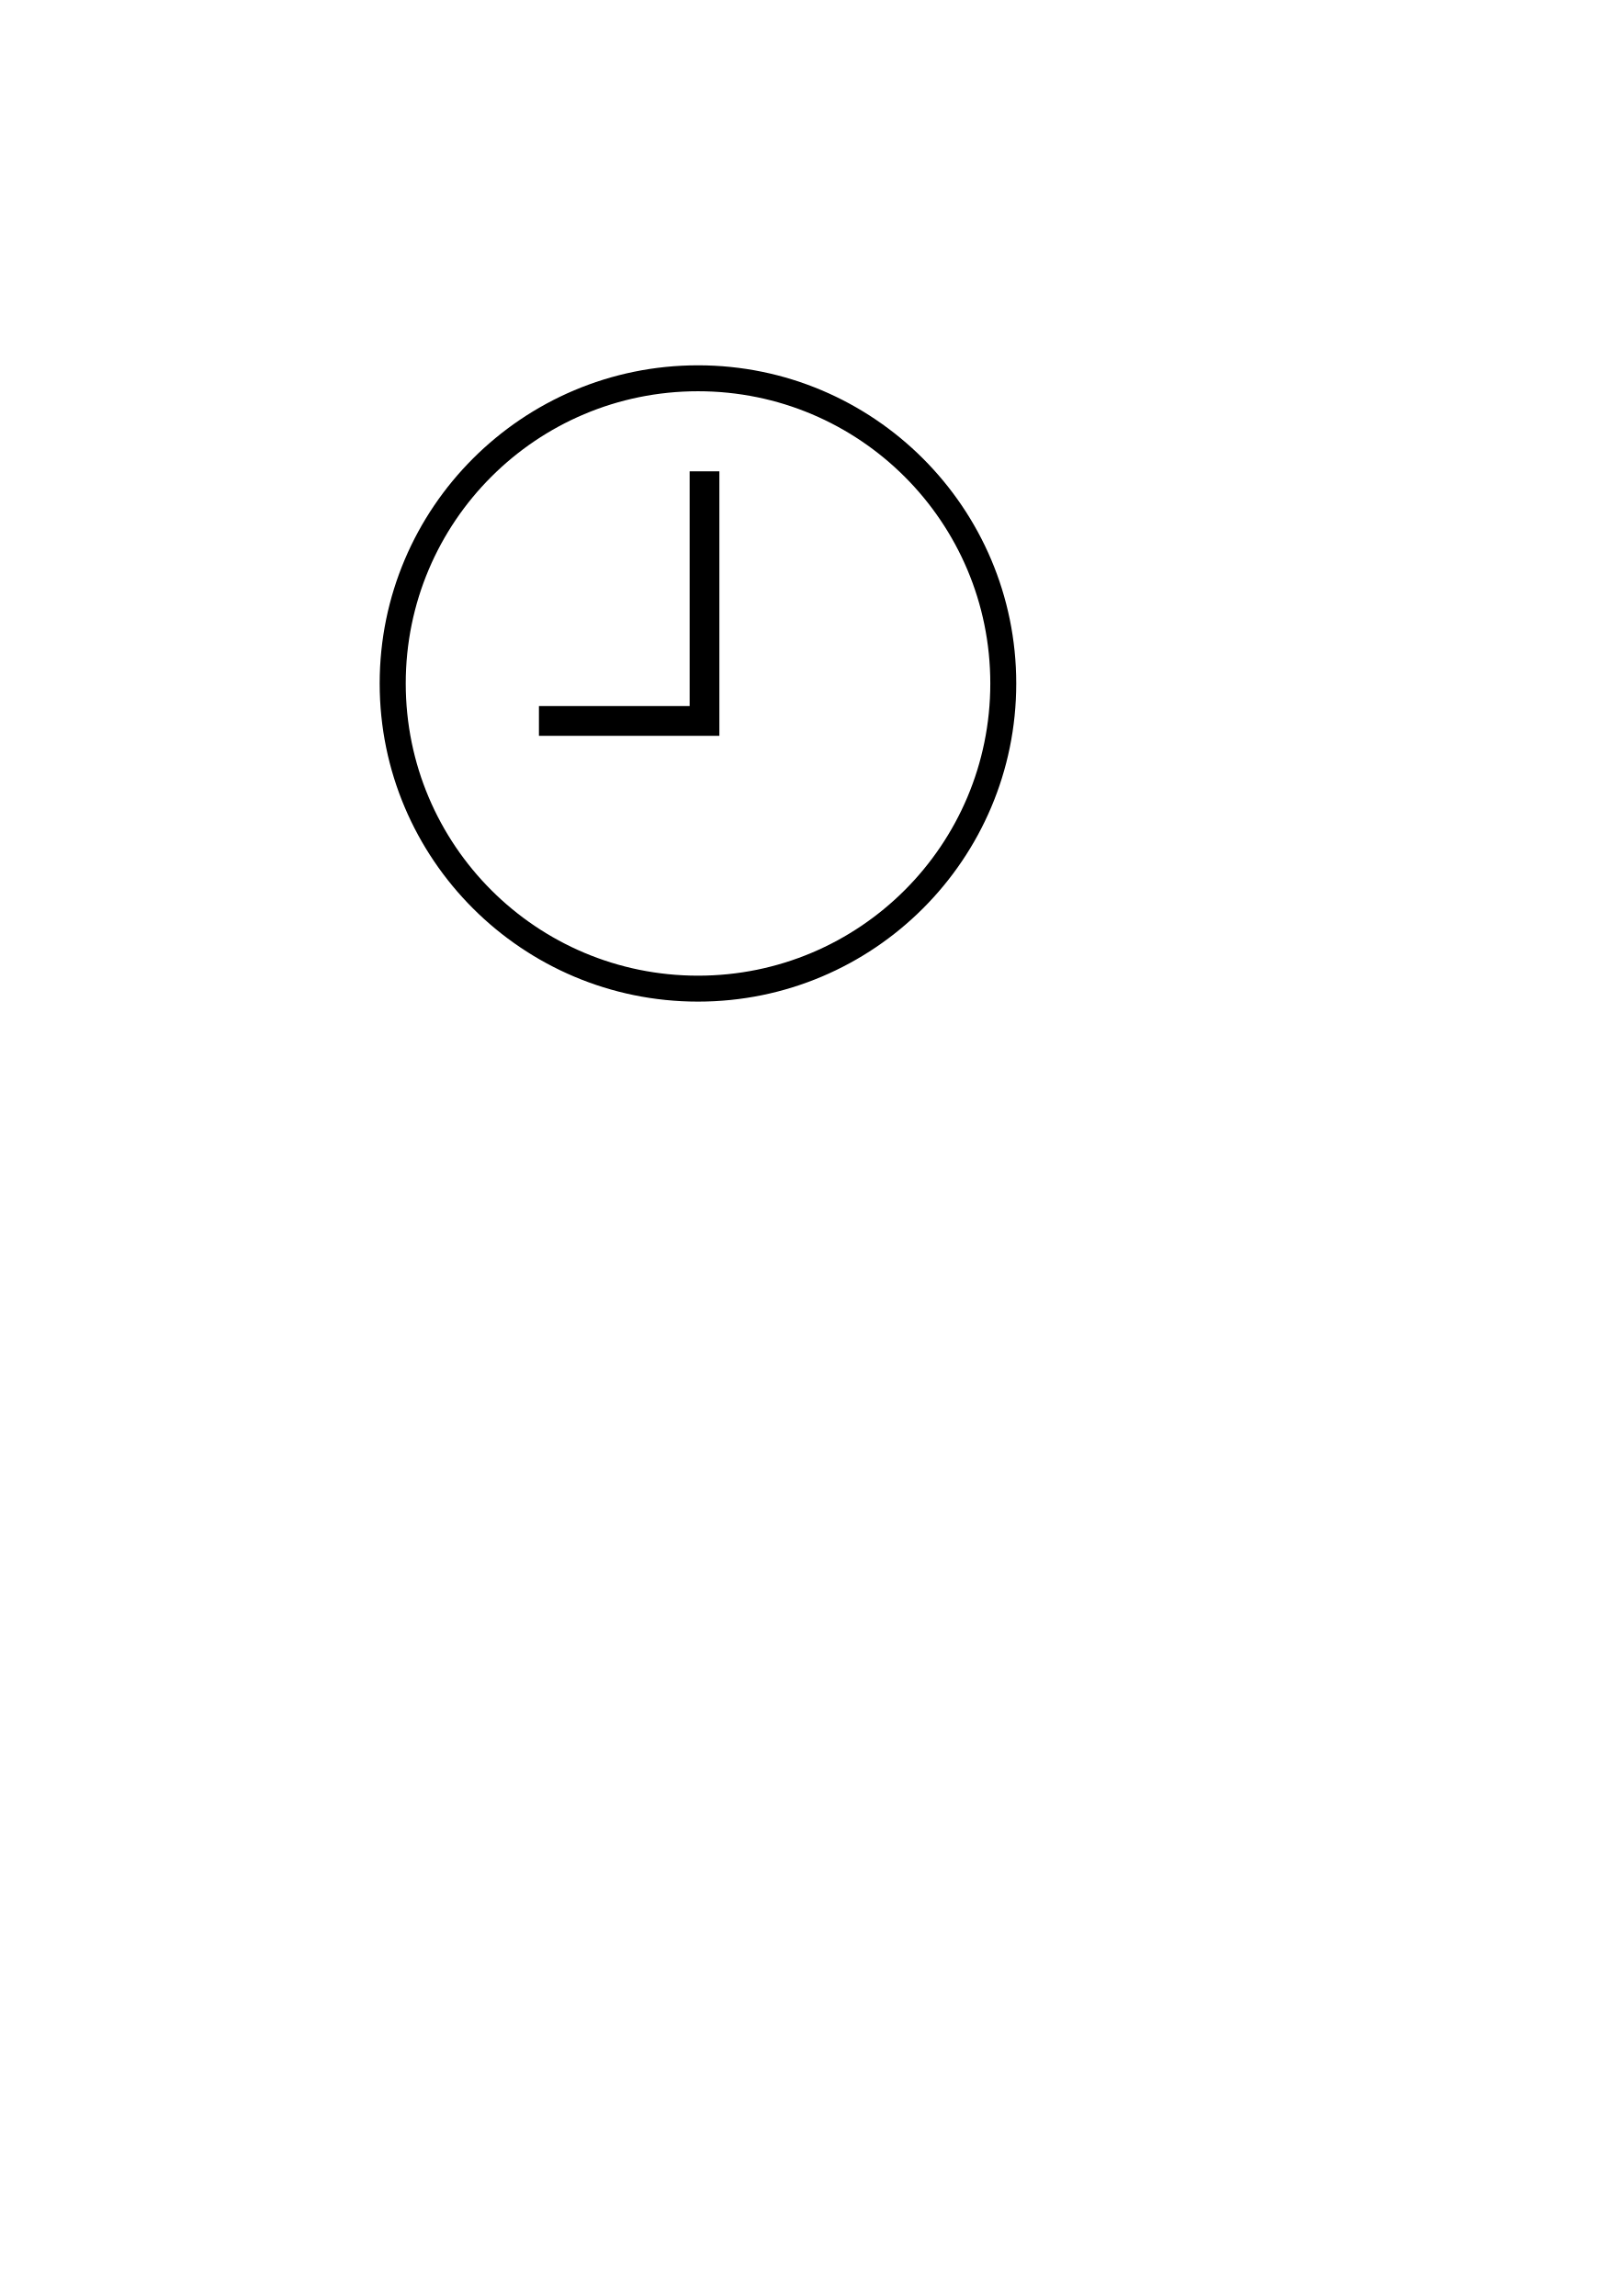
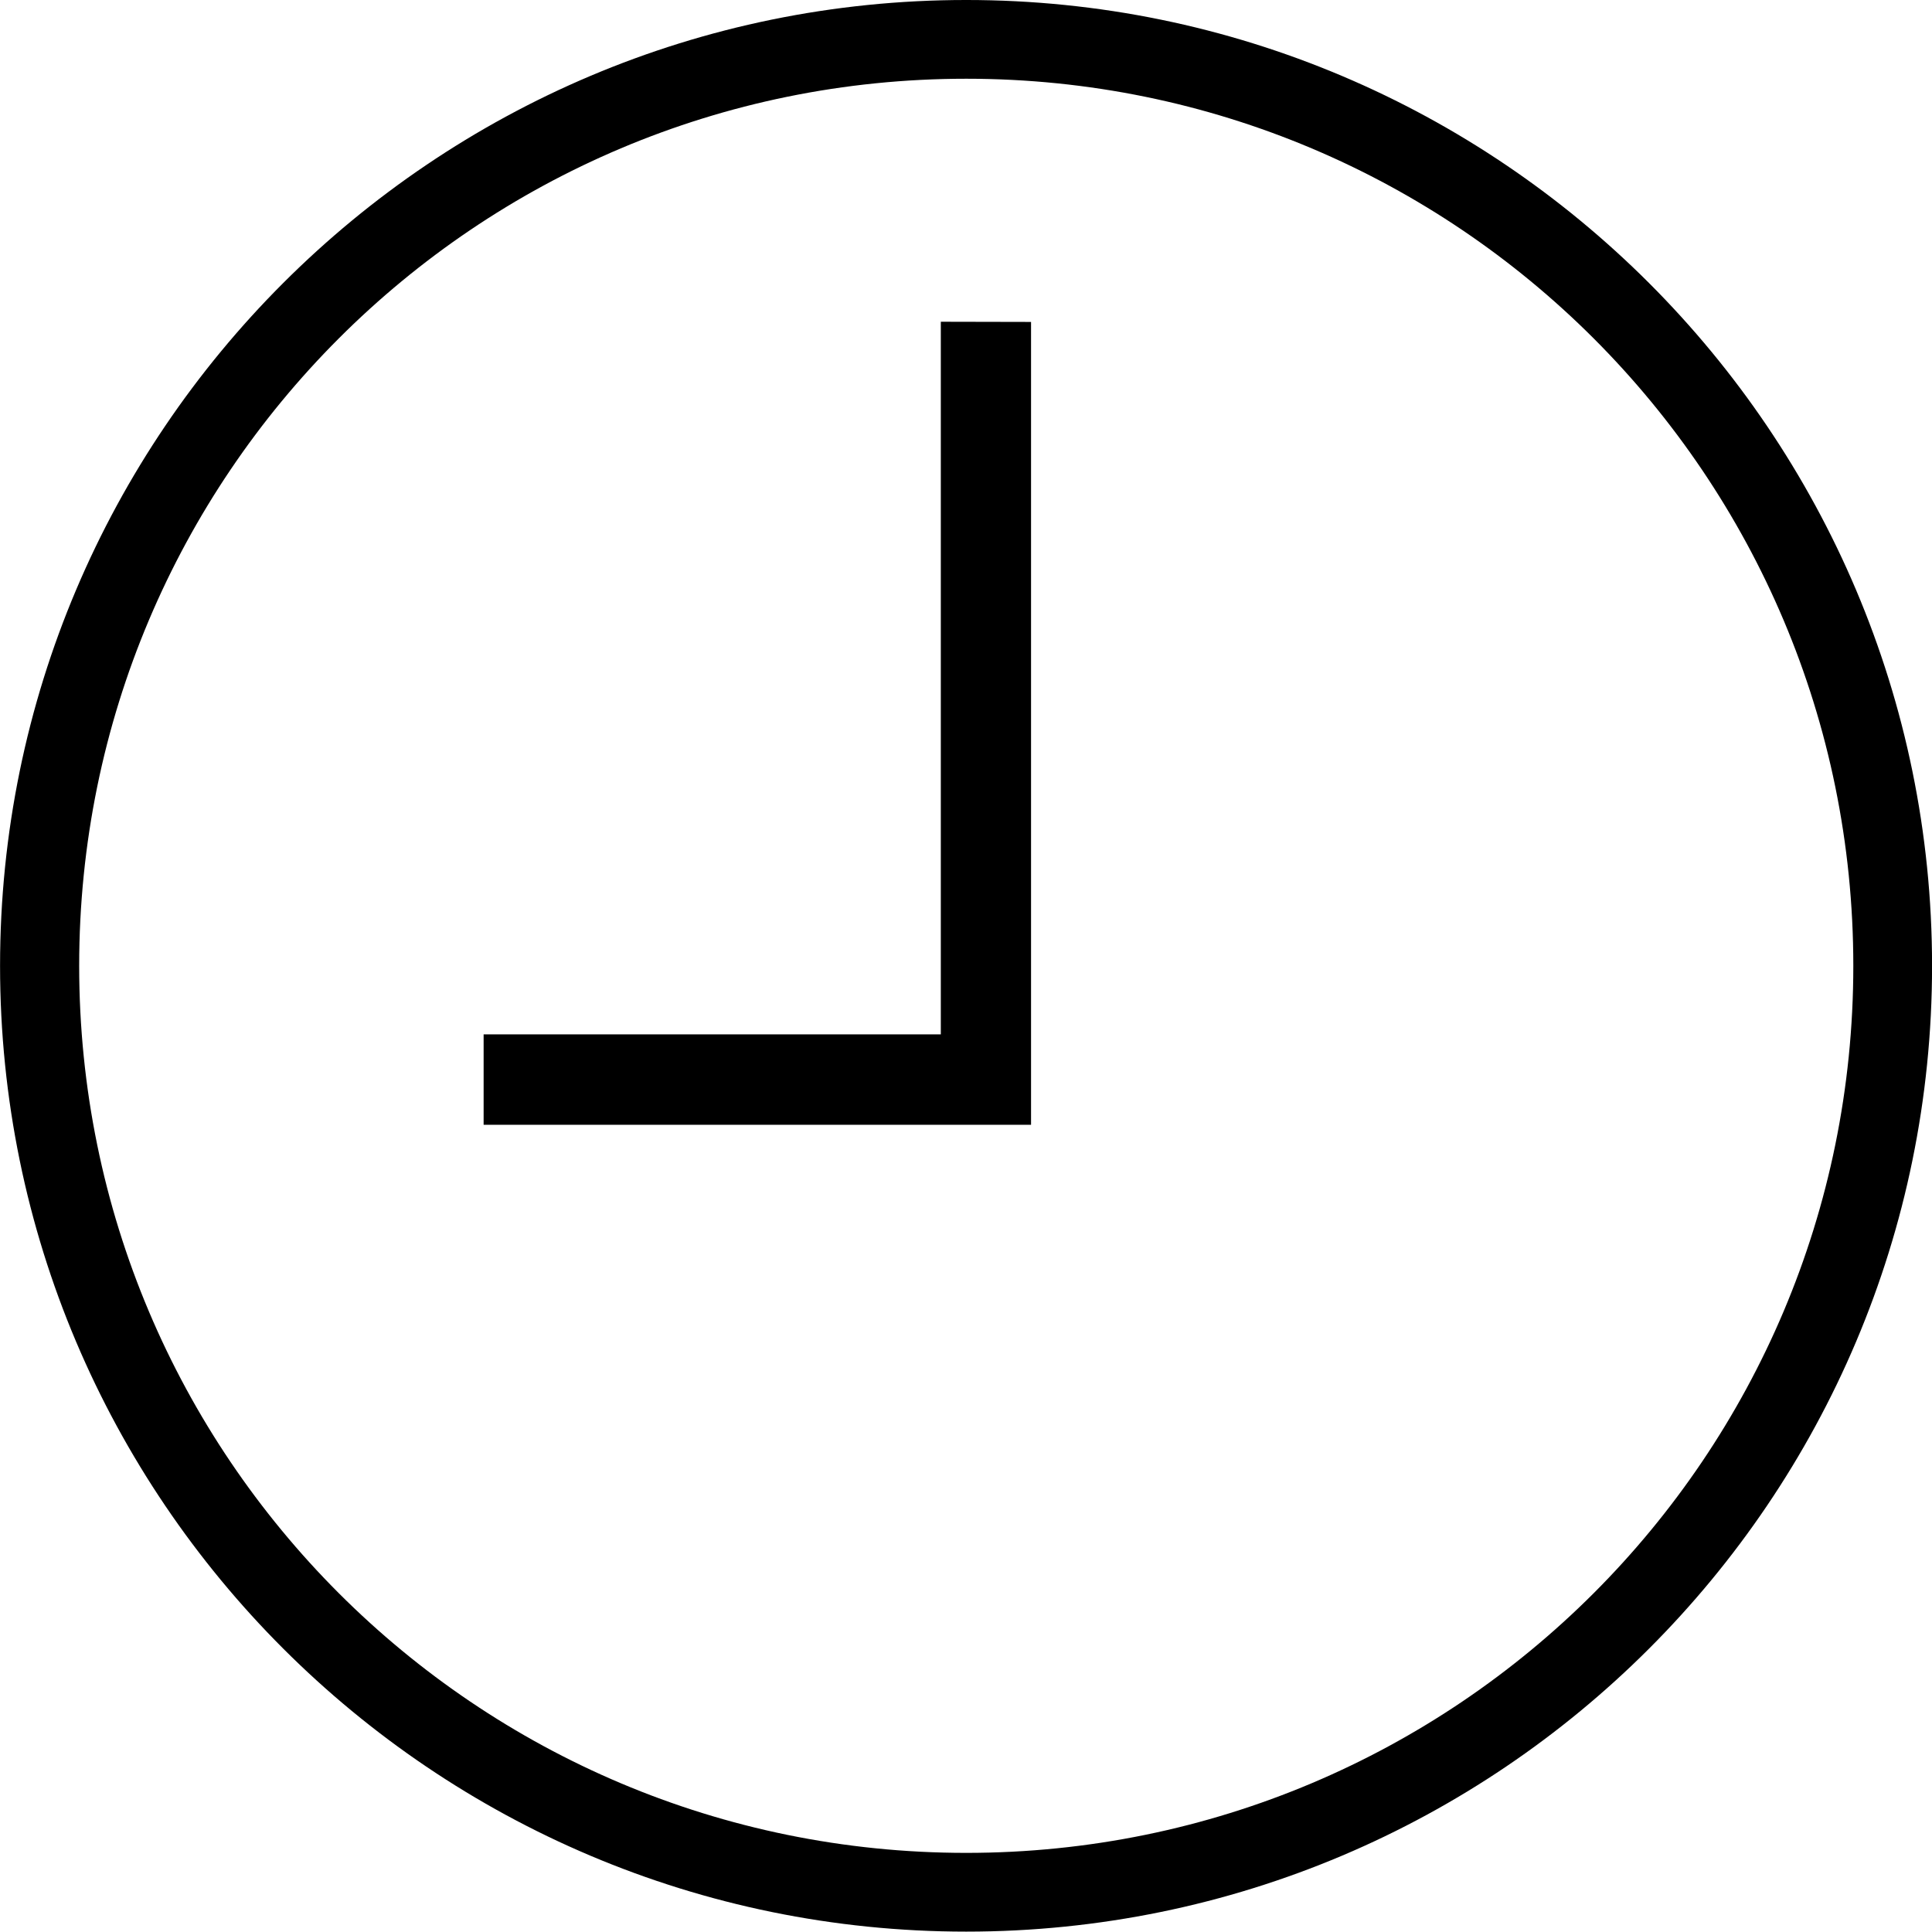
- <svg xmlns="http://www.w3.org/2000/svg" id="svg4673" version="1.1" viewBox="0 0 26 37" height="37mm" width="26mm">
-   <defs id="defs4667" />
-   <g transform="translate(0,-260)" id="layer1">
-     <path id="path4649" d="m 11.246,265.887 c -2.83,0 -5.129,2.297 -5.129,5.127 0,2.83 2.299,5.127 5.129,5.127 2.83,0 5.127,-2.297 5.127,-5.127 0,-2.83 -2.298,-5.127 -5.127,-5.127 z m 0,0.418 c 2.603,0 4.709,2.106 4.709,4.709 0,2.603 -2.106,4.709 -4.709,4.709 -2.603,0 -4.709,-2.106 -4.709,-4.709 0,-2.603 2.106,-4.709 4.709,-4.709 z m -0.135,1.29 v 3.783 H 8.683 v 0.48 h 2.427 0.48 v -0.48 -3.783 z" style="color:#000000;font-style:normal;font-variant:normal;font-weight:normal;font-stretch:normal;font-size:medium;line-height:normal;font-family:sans-serif;font-variant-ligatures:normal;font-variant-position:normal;font-variant-caps:normal;font-variant-numeric:normal;font-variant-alternates:normal;font-feature-settings:normal;text-indent:0;text-align:start;text-decoration:none;text-decoration-line:none;text-decoration-style:solid;text-decoration-color:#000000;letter-spacing:normal;word-spacing:normal;text-transform:none;writing-mode:lr-tb;direction:ltr;text-orientation:mixed;dominant-baseline:auto;baseline-shift:baseline;text-anchor:start;white-space:normal;shape-padding:0;clip-rule:nonzero;display:inline;overflow:visible;visibility:visible;opacity:1;isolation:auto;mix-blend-mode:normal;color-interpolation:sRGB;color-interpolation-filters:linearRGB;solid-color:#000000;solid-opacity:1;vector-effect:none;fill:#000000;fill-opacity:1;fill-rule:nonzero;stroke:none;stroke-width:0.419;stroke-linecap:butt;stroke-linejoin:miter;stroke-miterlimit:4;stroke-dasharray:none;stroke-dashoffset:0;stroke-opacity:1;color-rendering:auto;image-rendering:auto;shape-rendering:auto;text-rendering:auto;enable-background:accumulate" />
+ <svg xmlns="http://www.w3.org/2000/svg" width="10.256mm" height="10.254mm" version="1.1" viewBox="0 0 10.256 10.254">
+   <g transform="translate(-6.1167 -265.89)">
+     <path d="m11.246 265.89c-2.83 0-5.129 2.297-5.129 5.127s2.299 5.127 5.129 5.127c2.83 0 5.127-2.297 5.127-5.127s-2.298-5.127-5.127-5.127zm0 .418c2.603 0 4.709 2.106 4.709 4.709 0 2.603-2.106 4.709-4.709 4.709-2.603 0-4.709-2.106-4.709-4.709 0-2.603 2.106-4.709 4.709-4.709zm-.135 1.29v3.783h-2.427v.48h2.906v-4.262z" color="#000000" color-rendering="auto" dominant-baseline="auto" image-rendering="auto" shape-rendering="auto" solid-color="#000000" style="font-feature-settings:normal;font-variant-alternates:normal;font-variant-caps:normal;font-variant-ligatures:normal;font-variant-numeric:normal;font-variant-position:normal;isolation:auto;mix-blend-mode:normal;shape-padding:0;text-decoration-color:#000000;text-decoration-line:none;text-decoration-style:solid;text-indent:0;text-orientation:mixed;text-transform:none;white-space:normal" />
  </g>
</svg>
